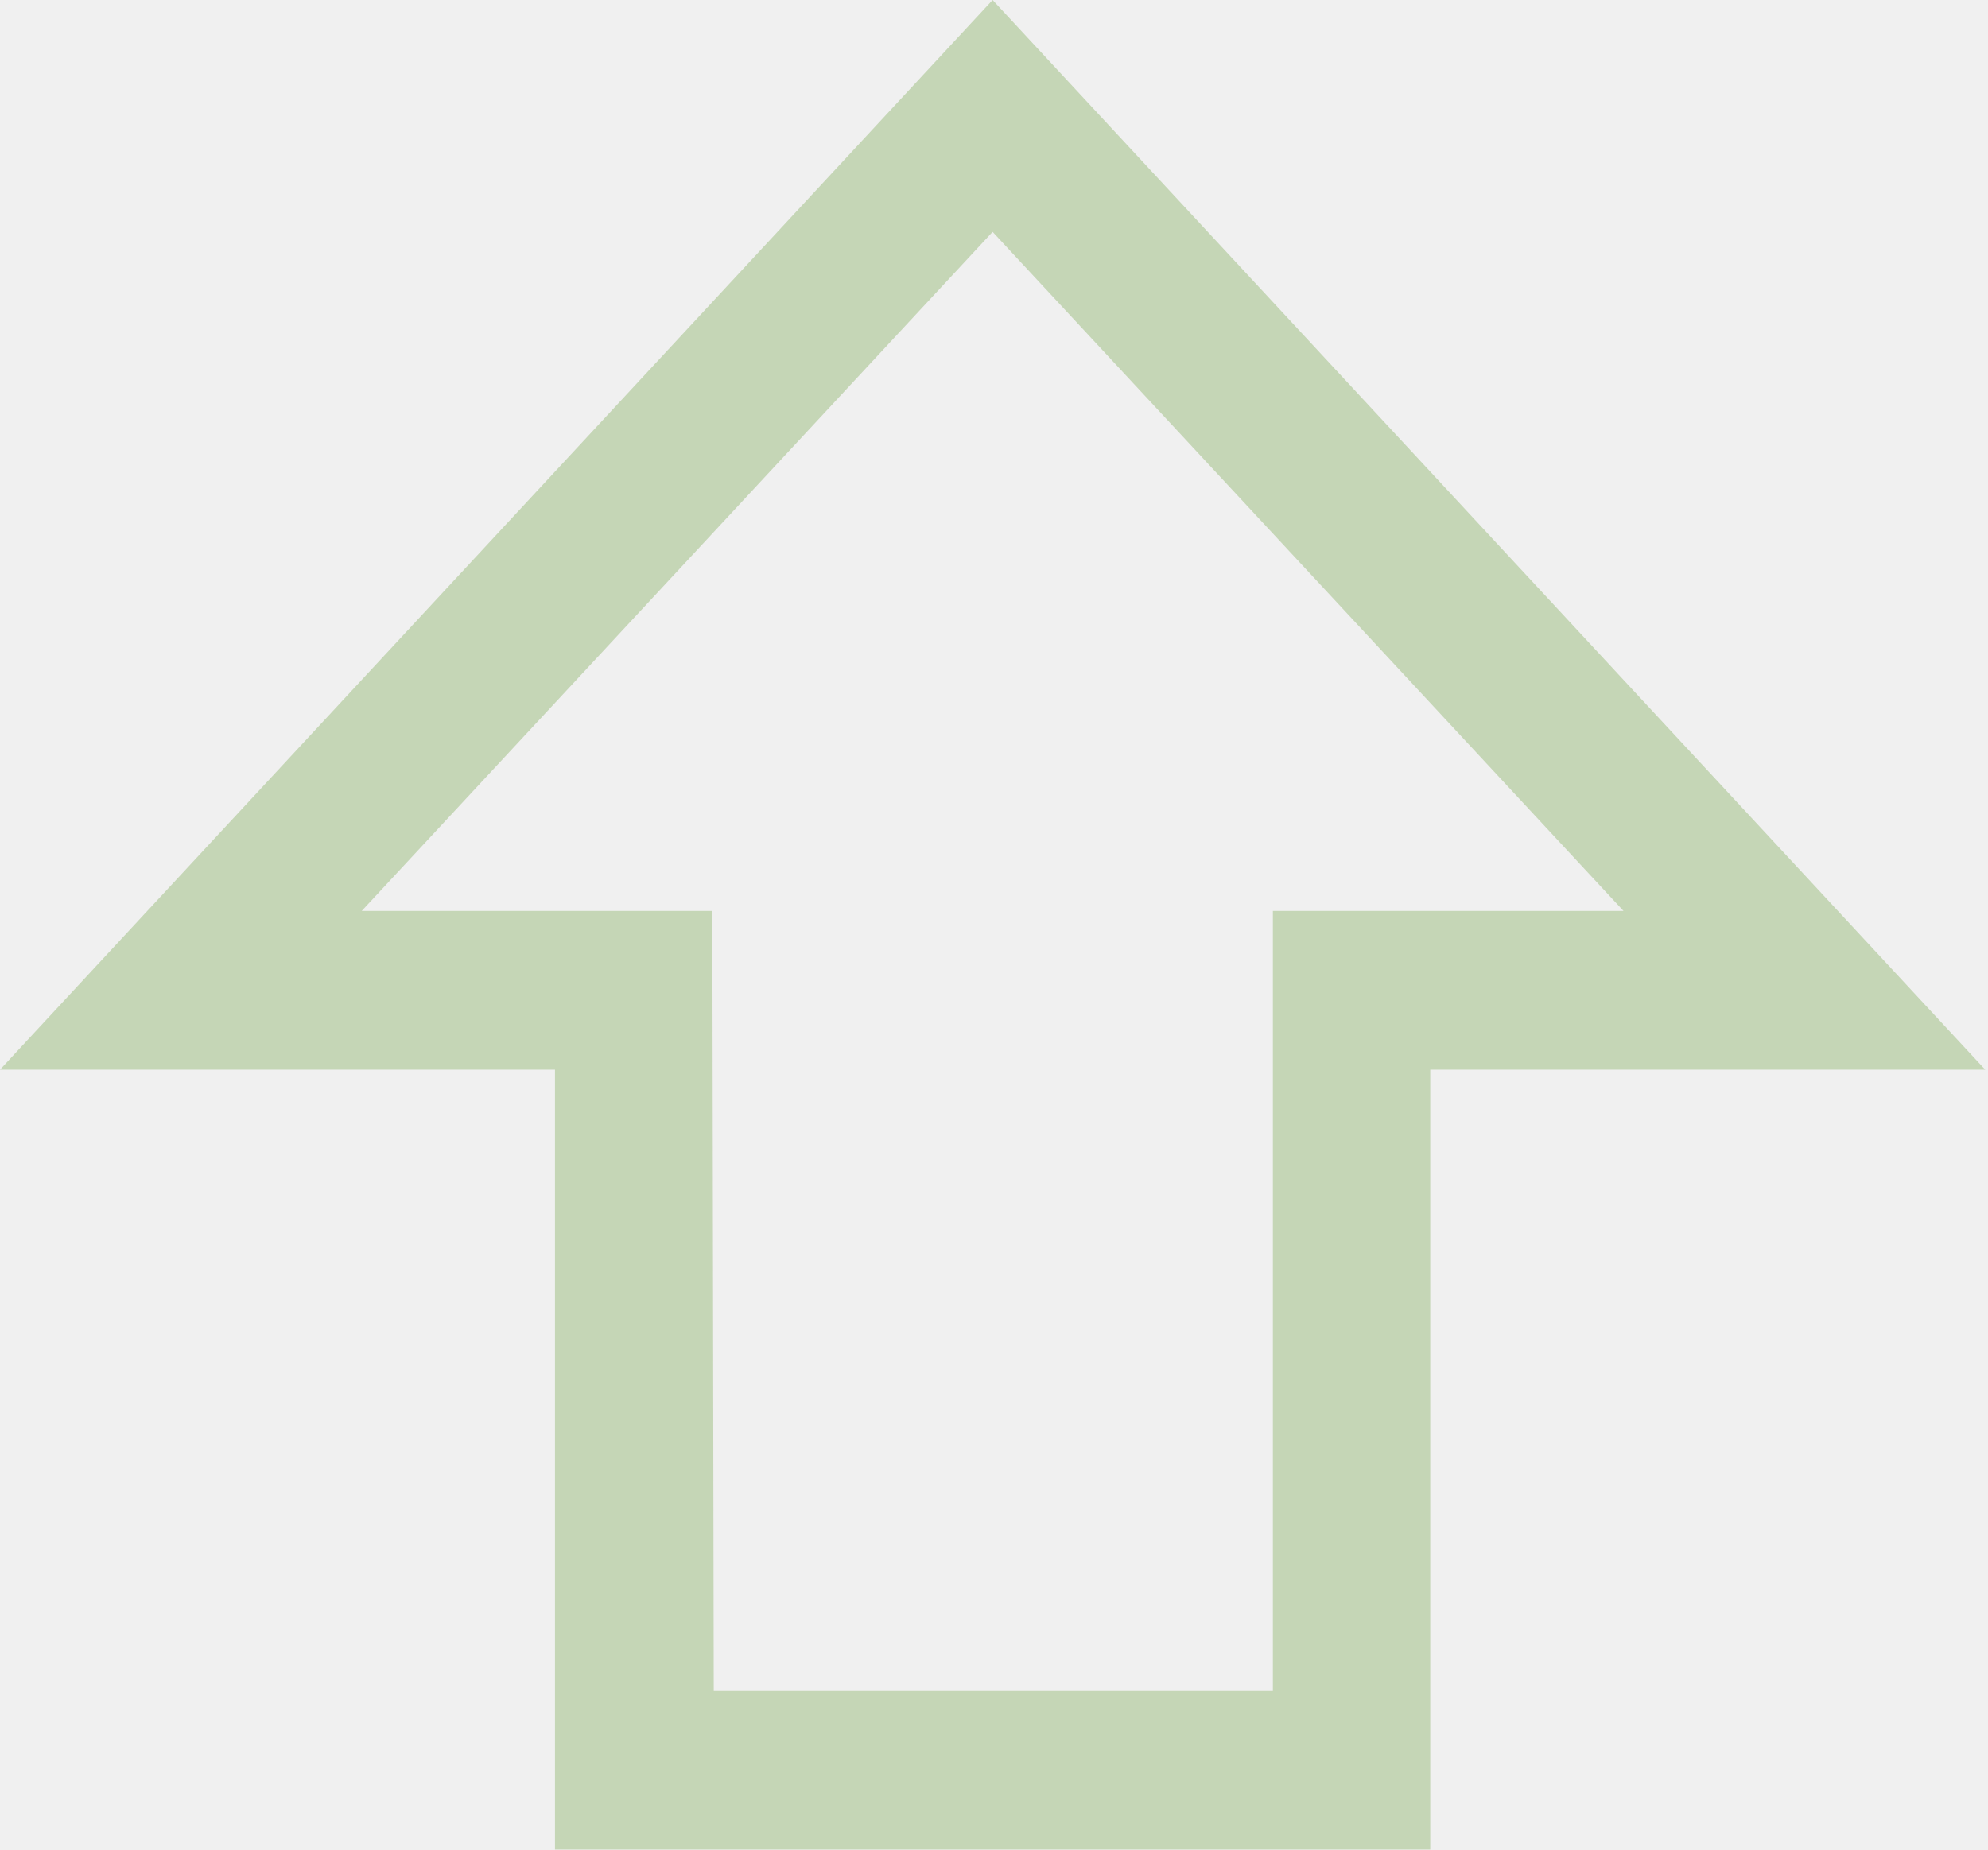
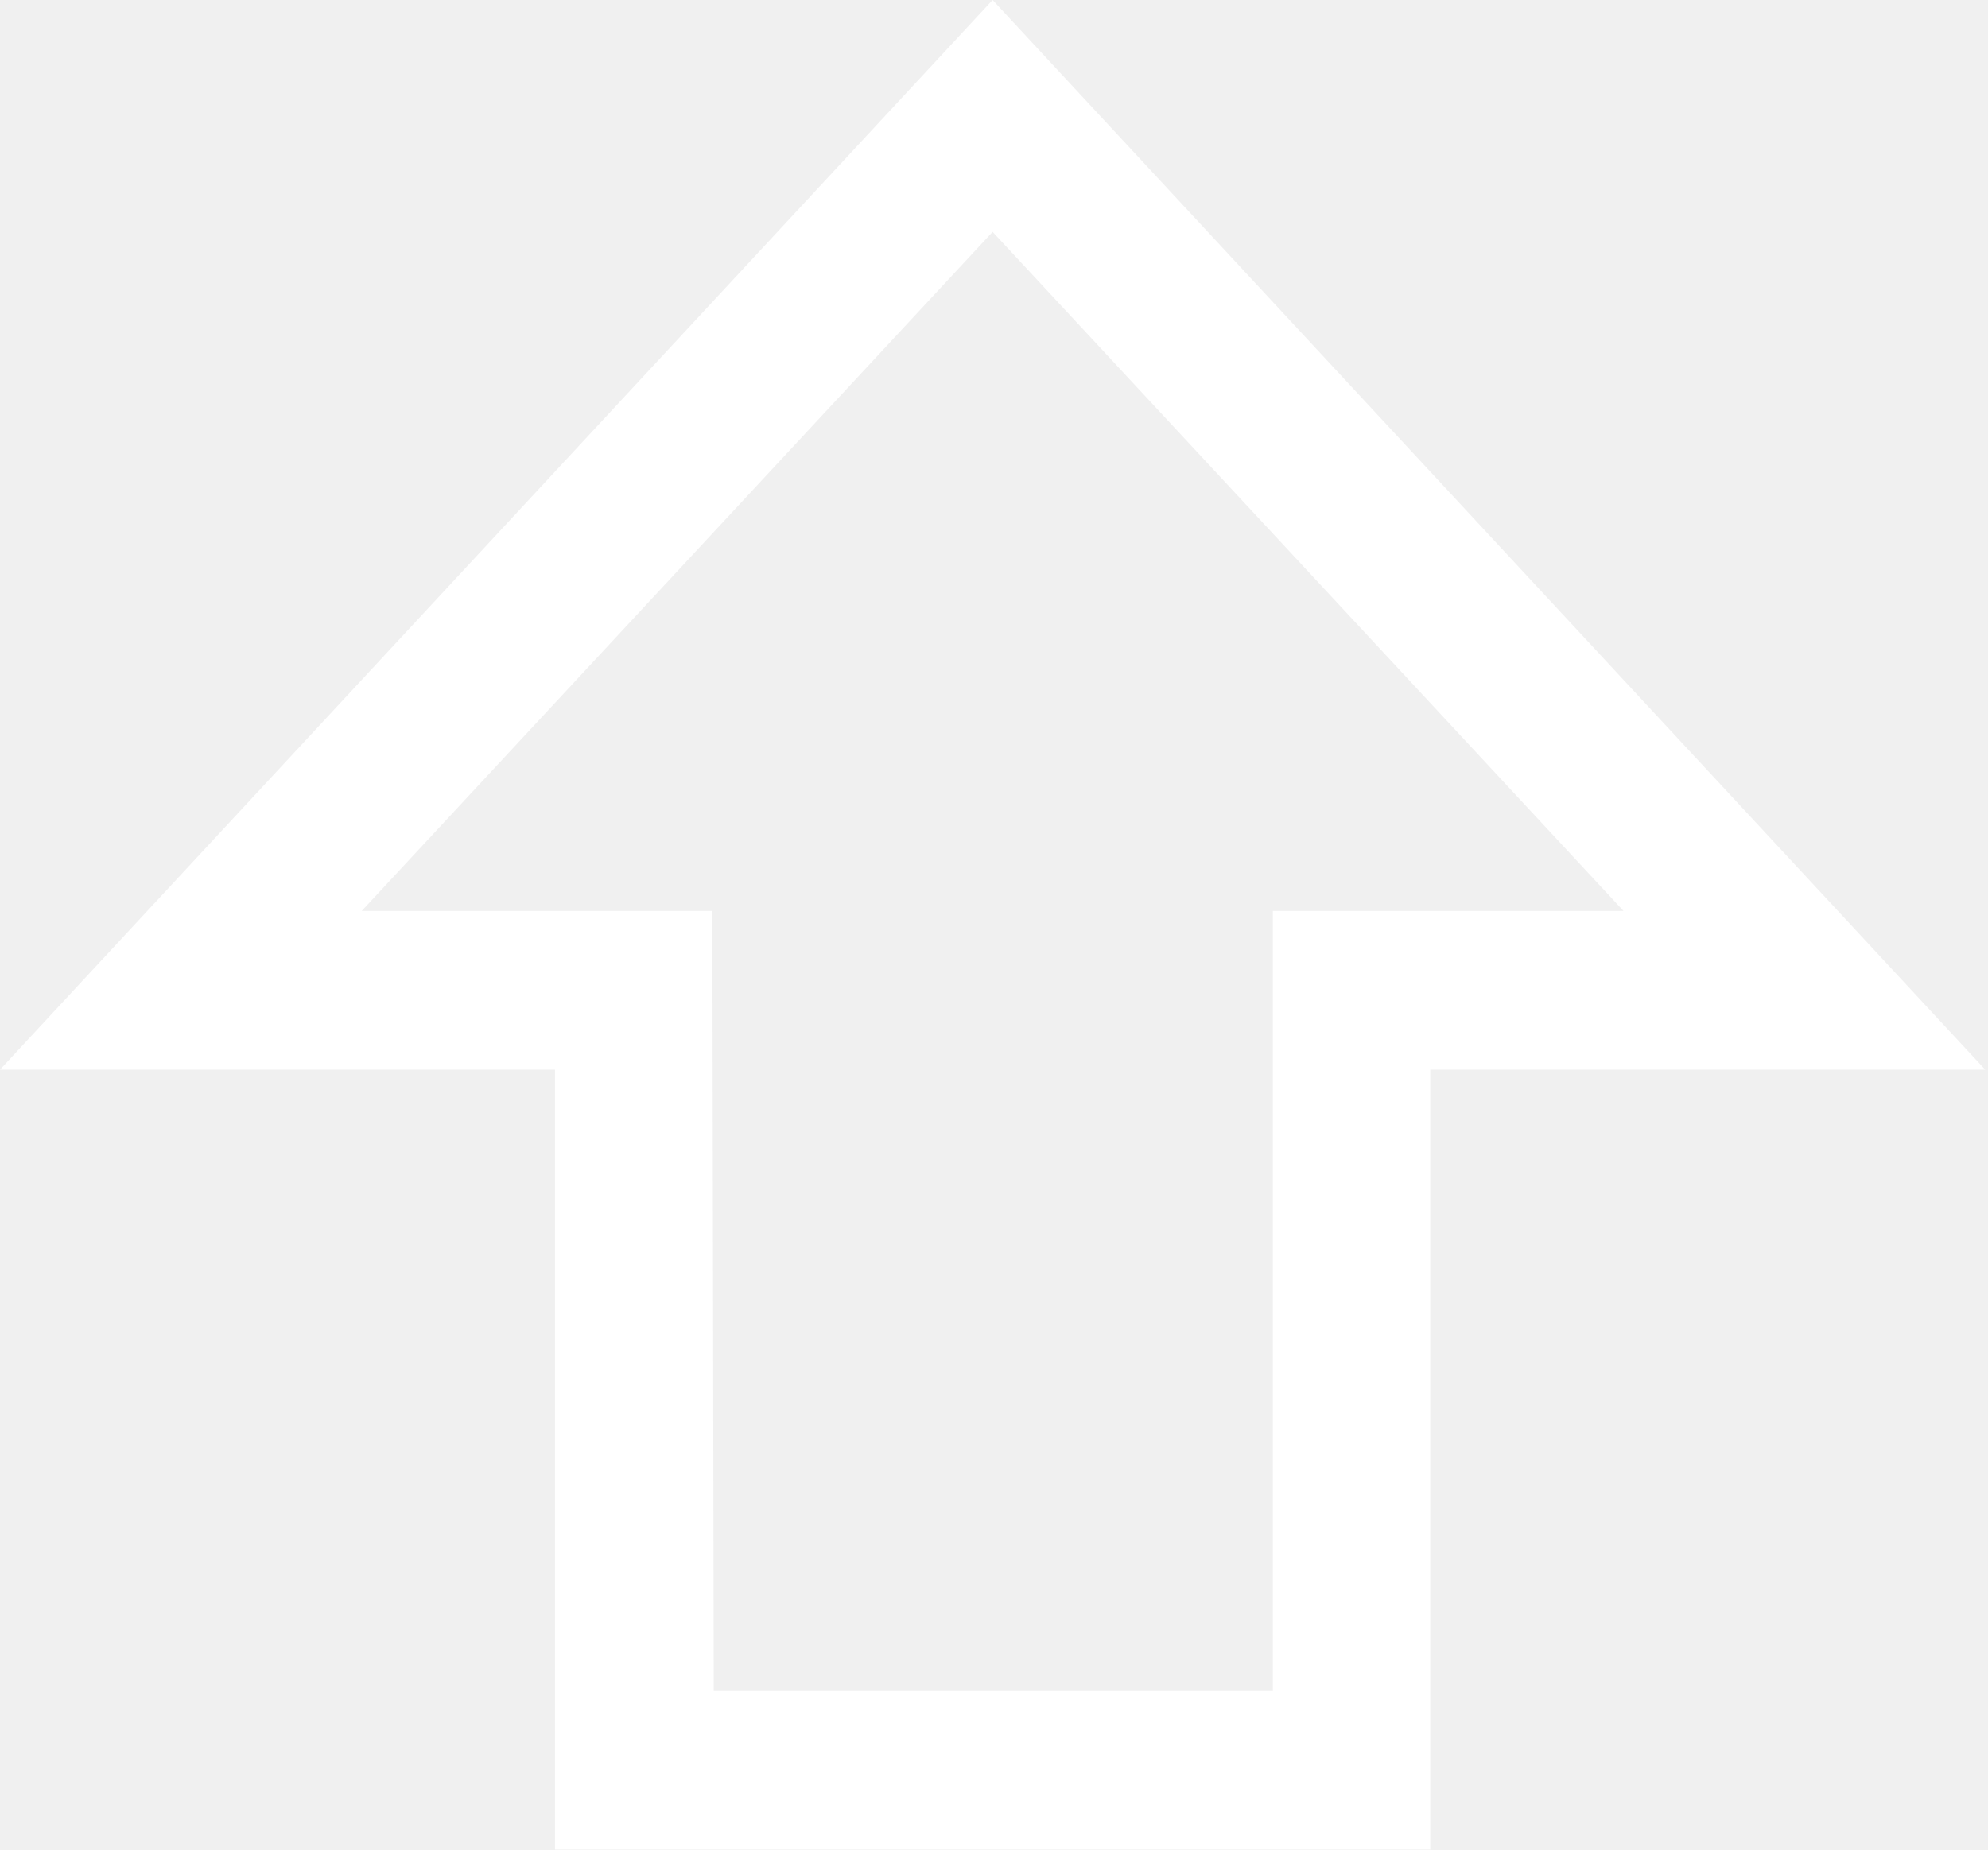
- <svg xmlns="http://www.w3.org/2000/svg" version="1.1" id="Layer_1" x="0px" y="0px" viewBox="-427 84 144 134" enable-background="new -427 84 144 134" xml:space="preserve">
+ <svg xmlns="http://www.w3.org/2000/svg" version="1.1" id="Layer_1" x="0px" y="0px" viewBox="0 0 144 134" style="enable-background:new 0 0 144 134;" xml:space="preserve">
+   <style type="text/css">
+ 	.st0{fill:none;}
+ 	.st1{fill:#FFFFFF;}
+ </style>
  <g>
-     <rect x="-427" y="84" fill="none" width="144" height="134" />
+     <rect y="0" class="st0" width="144" height="134" />
    <g>
-       <path fill="#C5D6B6" d="M-323.4,218h-63.4v-56.5H-427l71.9-77.5l71.9,77.5h-40.2L-323.4,218L-323.4,218z M-375.3,206.5h40.5v-56.5    h25.4l-45.7-49.2l-45.7,49.2h25.4L-375.3,206.5L-375.3,206.5z" />
+       <path class="st1" d="M103.6,134H40.2V77.5H0L71.9,0l71.9,77.5h-40.2L103.6,134L103.6,134z M51.7,122.5h40.5V66h25.4L71.9,16.8    L26.2,66h25.4L51.7,122.5L51.7,122.5z" />
    </g>
  </g>
</svg>
